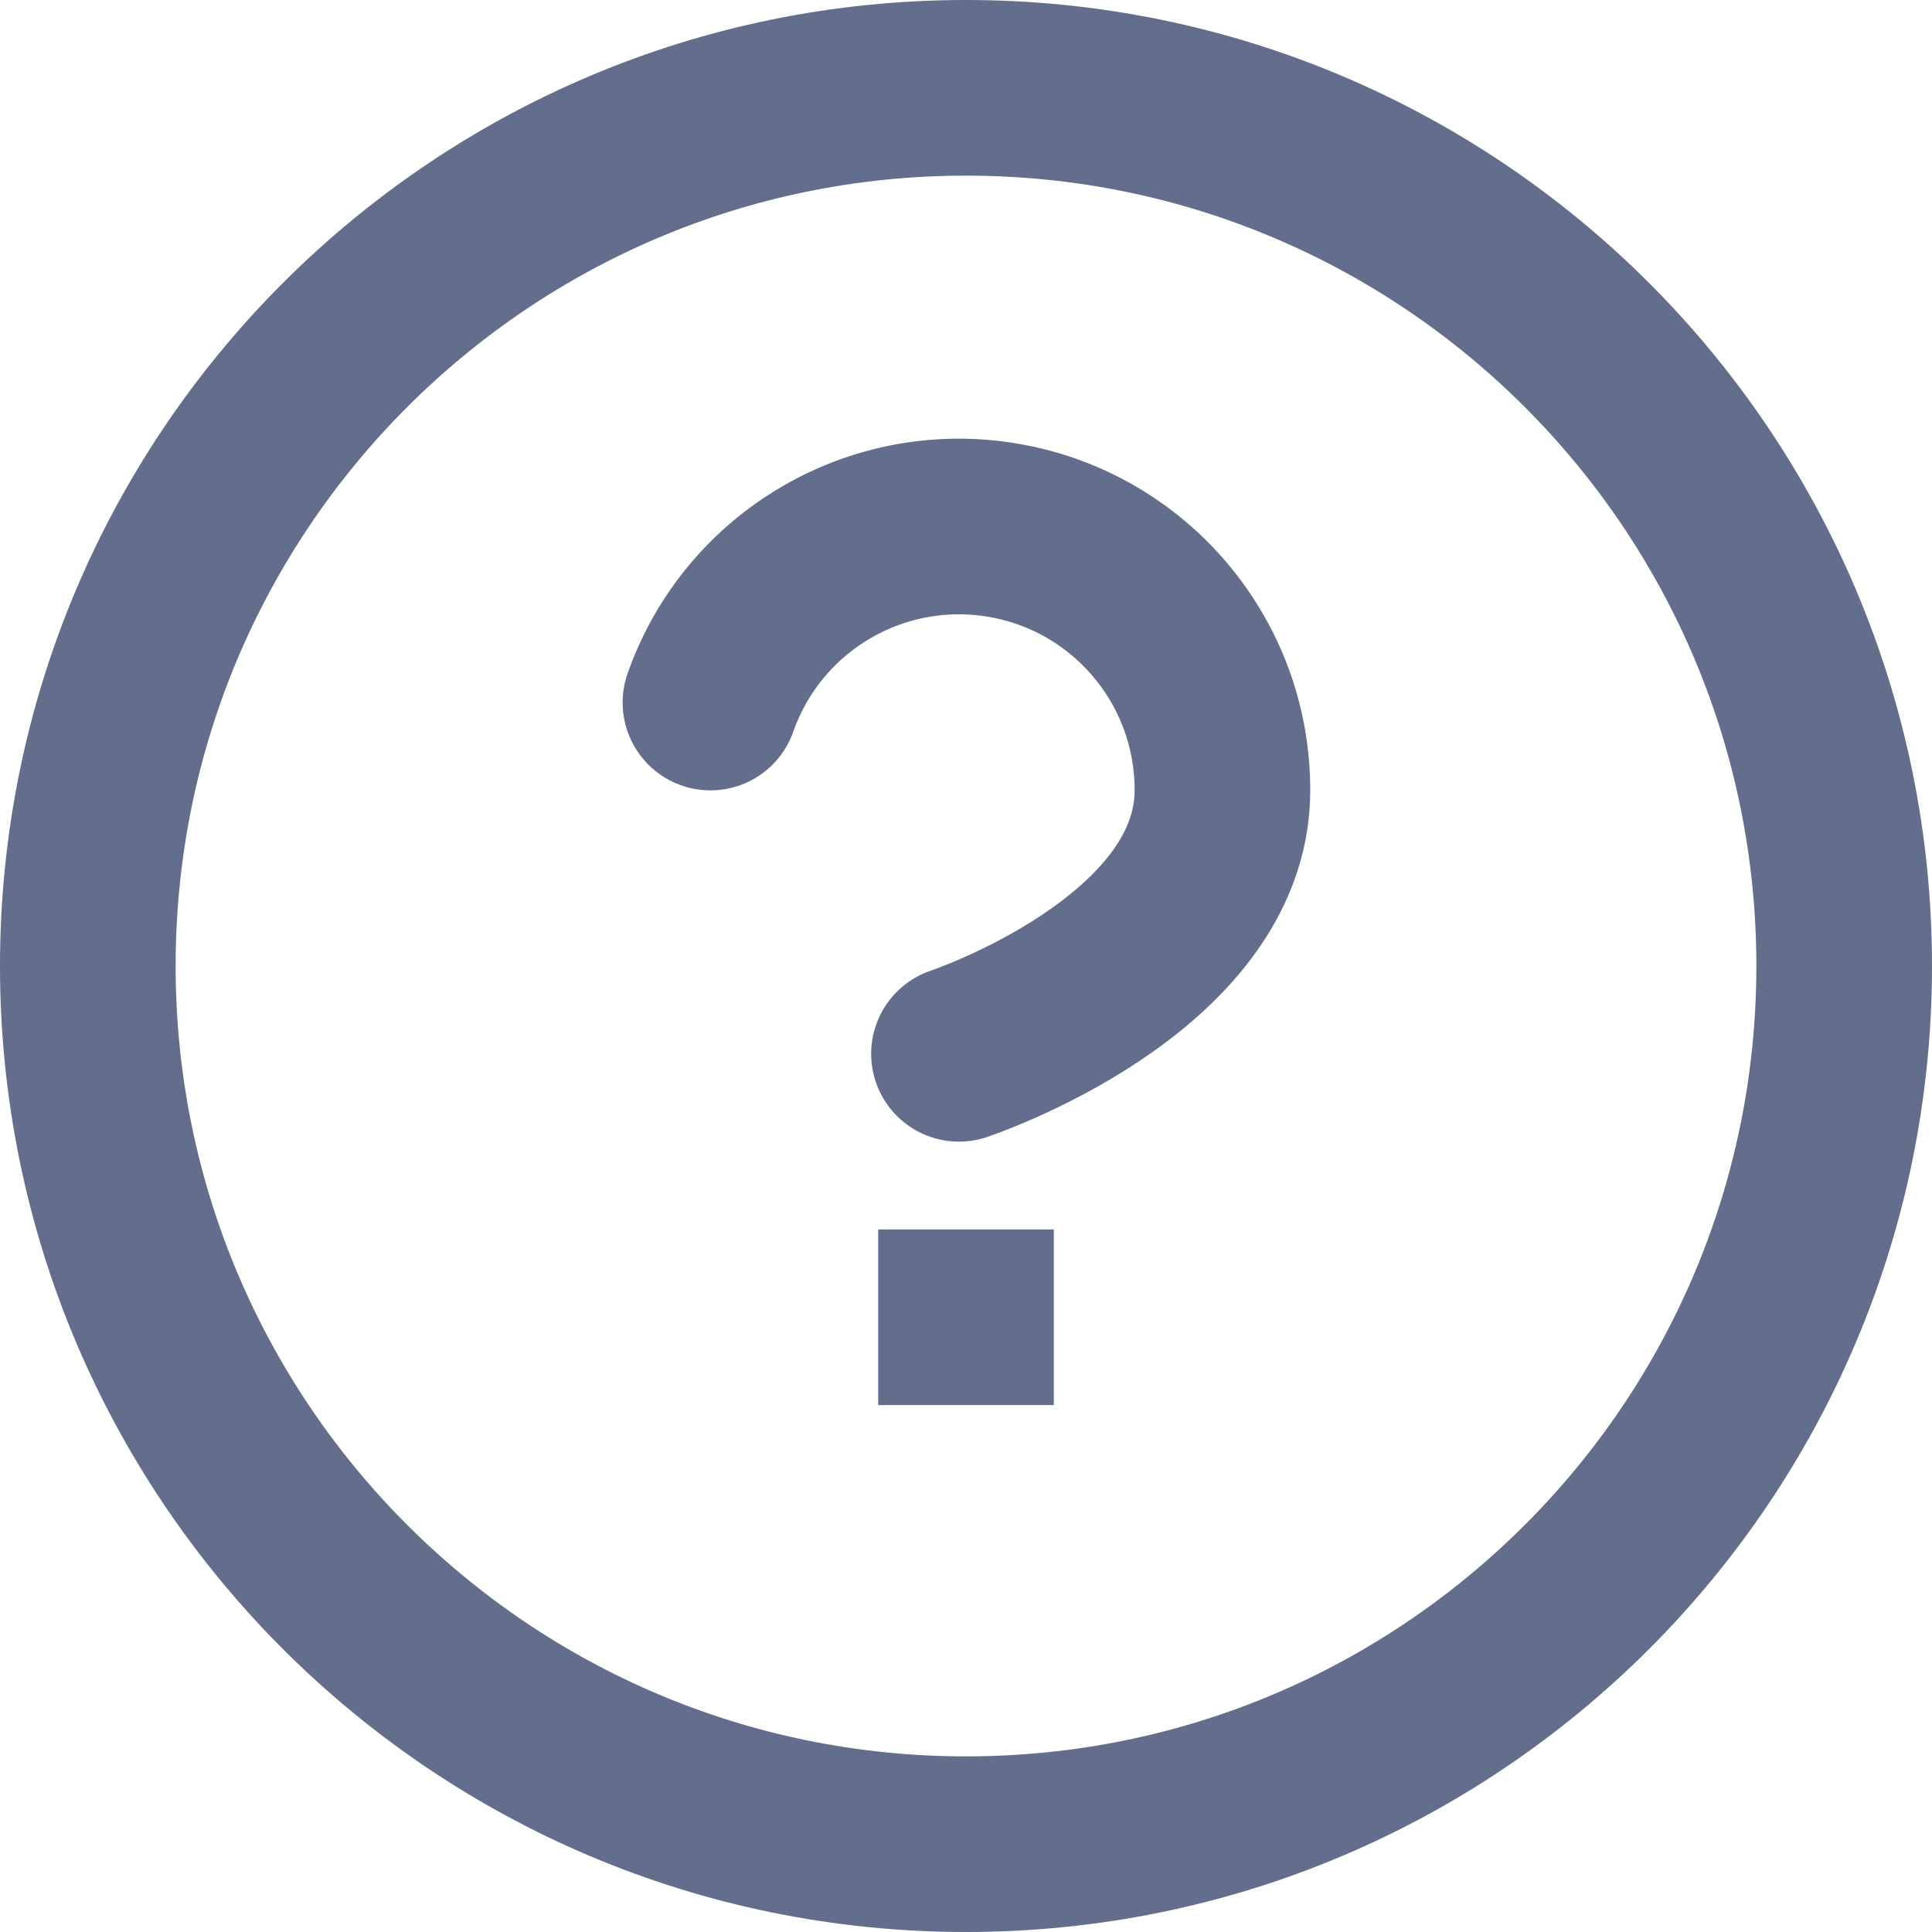
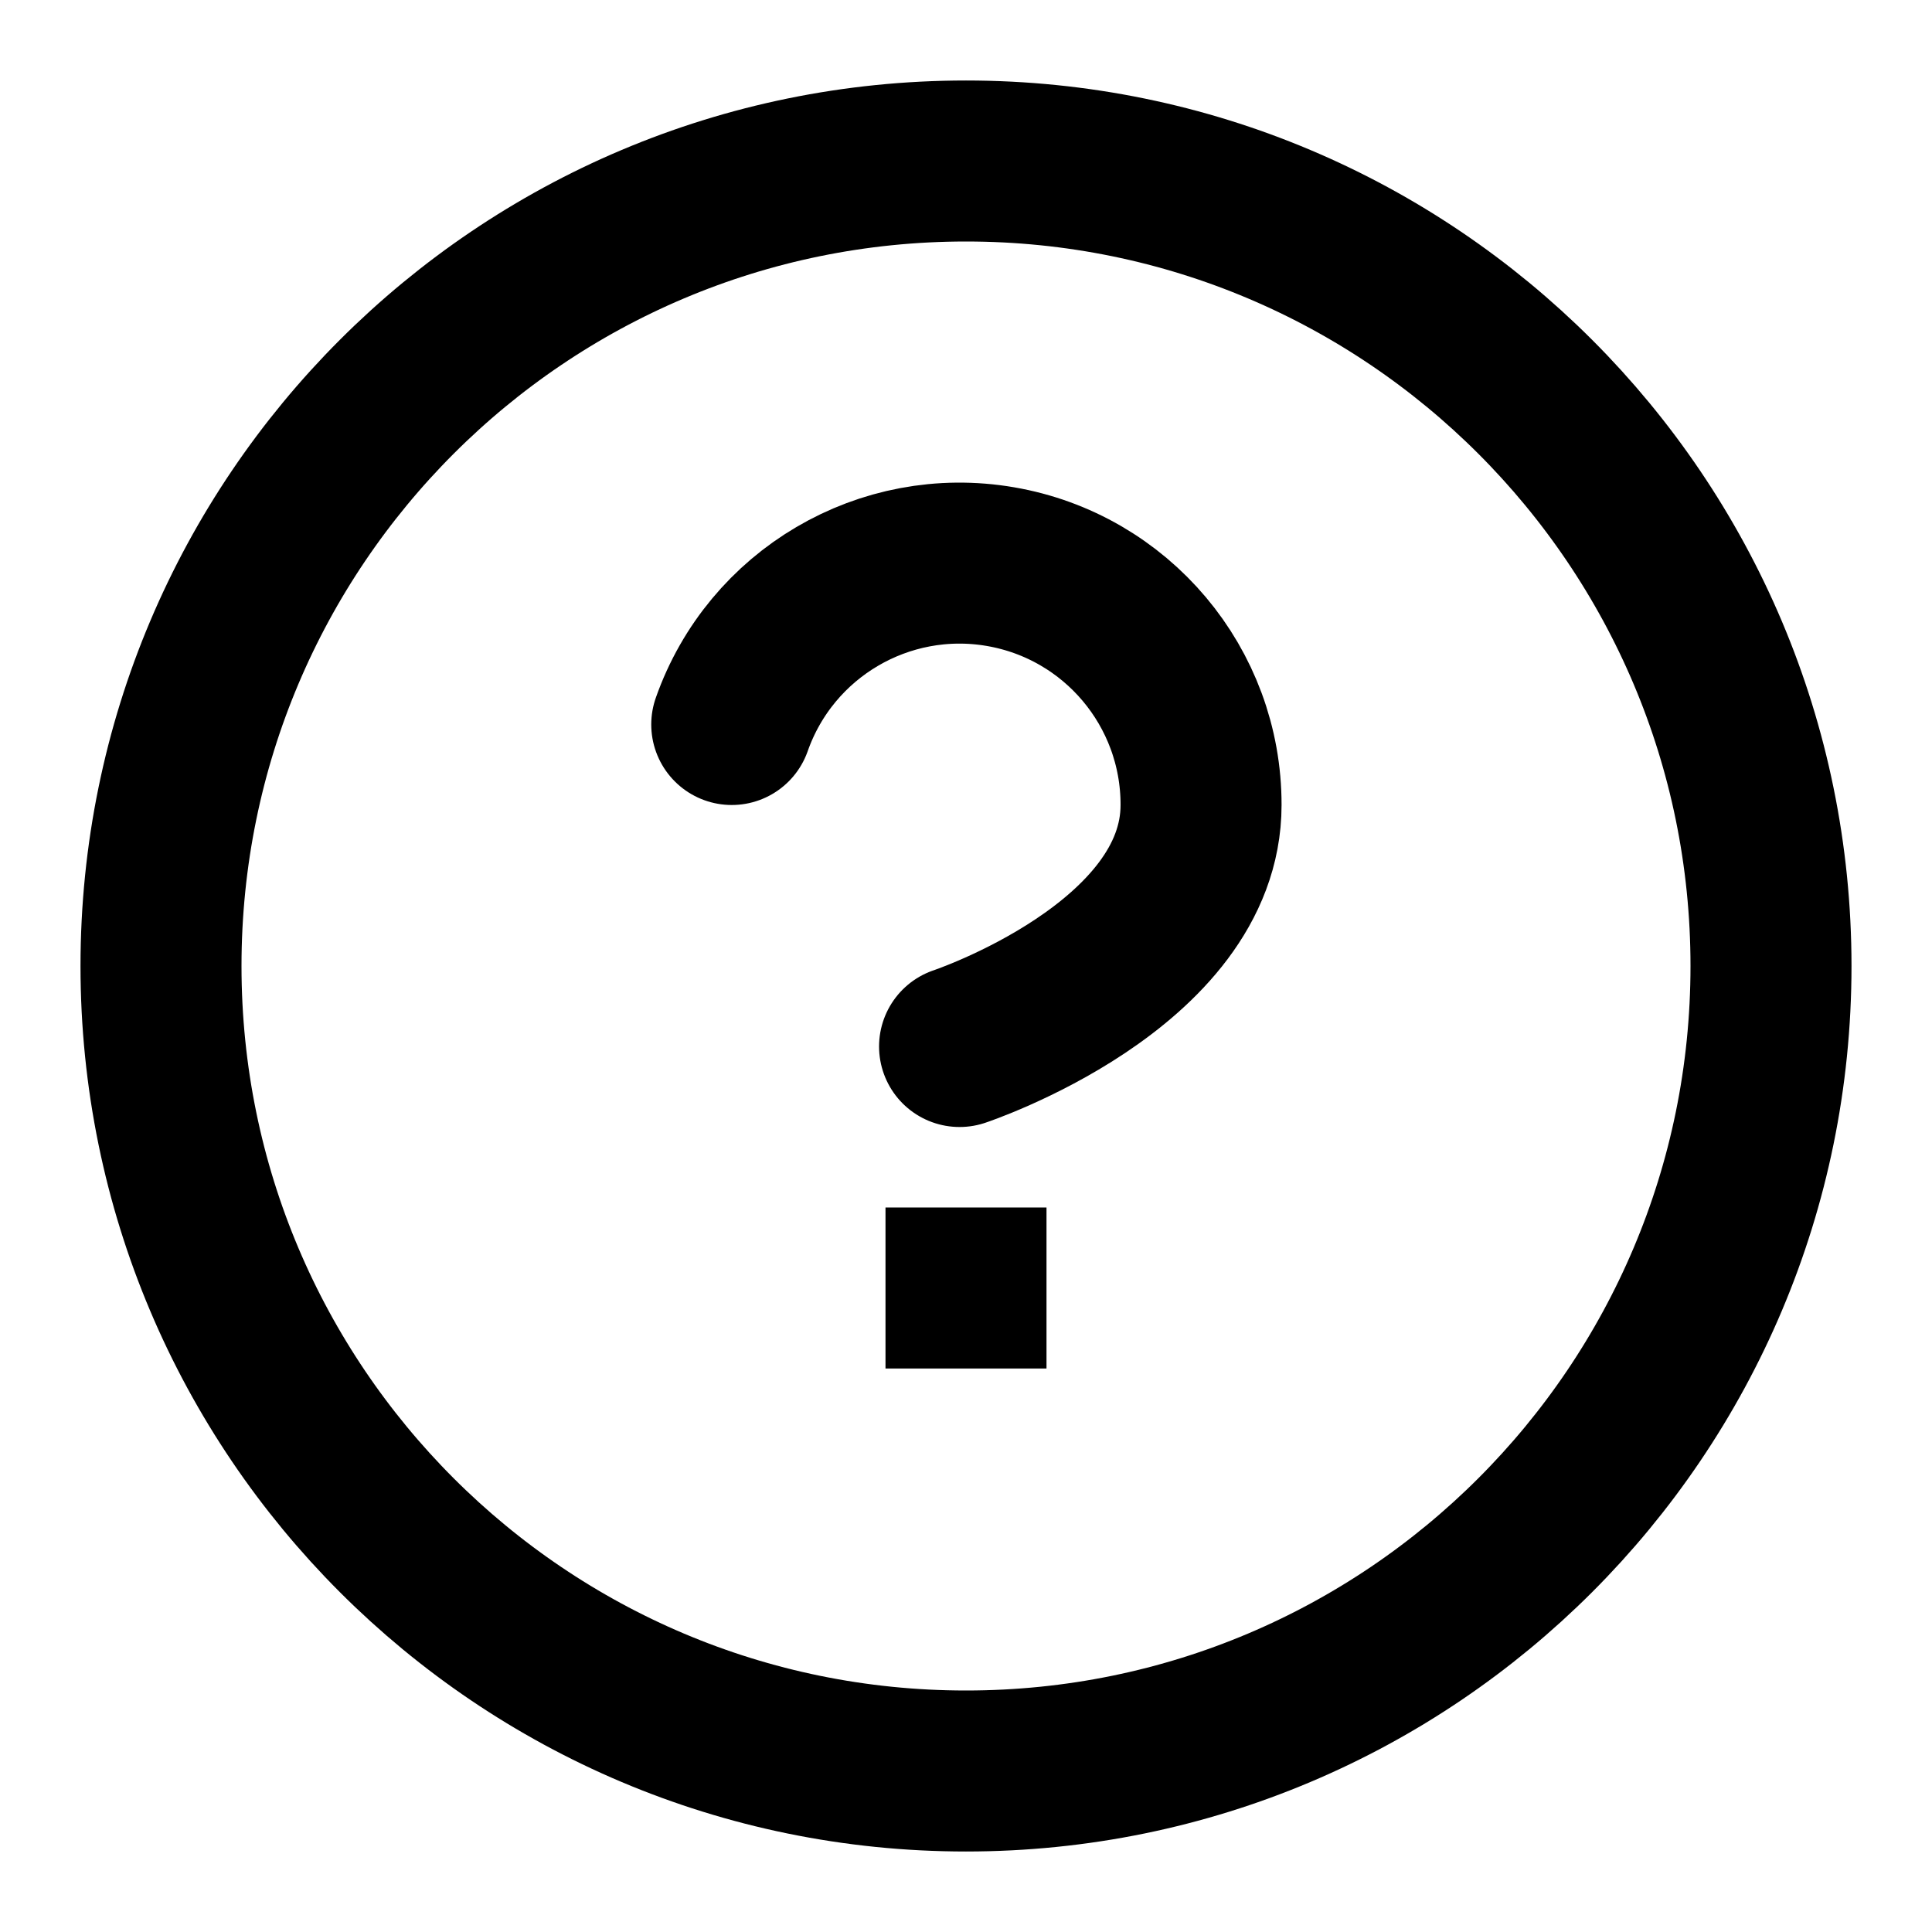
- <svg xmlns="http://www.w3.org/2000/svg" width="22" height="22" viewBox="0 0 22 22">
-   <g fill="none" fill-rule="evenodd" transform="translate(1 1)">
-     <path stroke="#626E8B" stroke-linecap="round" stroke-linejoin="round" stroke-width="2" d="M7.09 7a3 3 0 0 1 5.83 1c0 2-3 3-3 3" />
-     <path fill="#626E8B" d="M9 13h2v2H9z" />
-     <circle cx="10" cy="10" r="10" stroke="#626E8B" stroke-linecap="round" stroke-linejoin="round" stroke-width="2" />
+ <svg xmlns="http://www.w3.org/2000/svg" width="24" height="24" viewBox="0 0 24 24">
+   <g fill="none" fill-rule="evenodd" transform="translate(2 2)">
+     <path stroke="#000" stroke-linecap="round" stroke-linejoin="round" stroke-width="2" d="M7.09 7a3 3 0 0 1 5.83 1c0 2-3 3-3 3" />
+     <path fill="#000" d="M9 13h2v2H9z" />
+     <circle cx="10" cy="10" r="10" stroke="#000" stroke-linecap="round" stroke-linejoin="round" stroke-width="2" />
  </g>
</svg>
